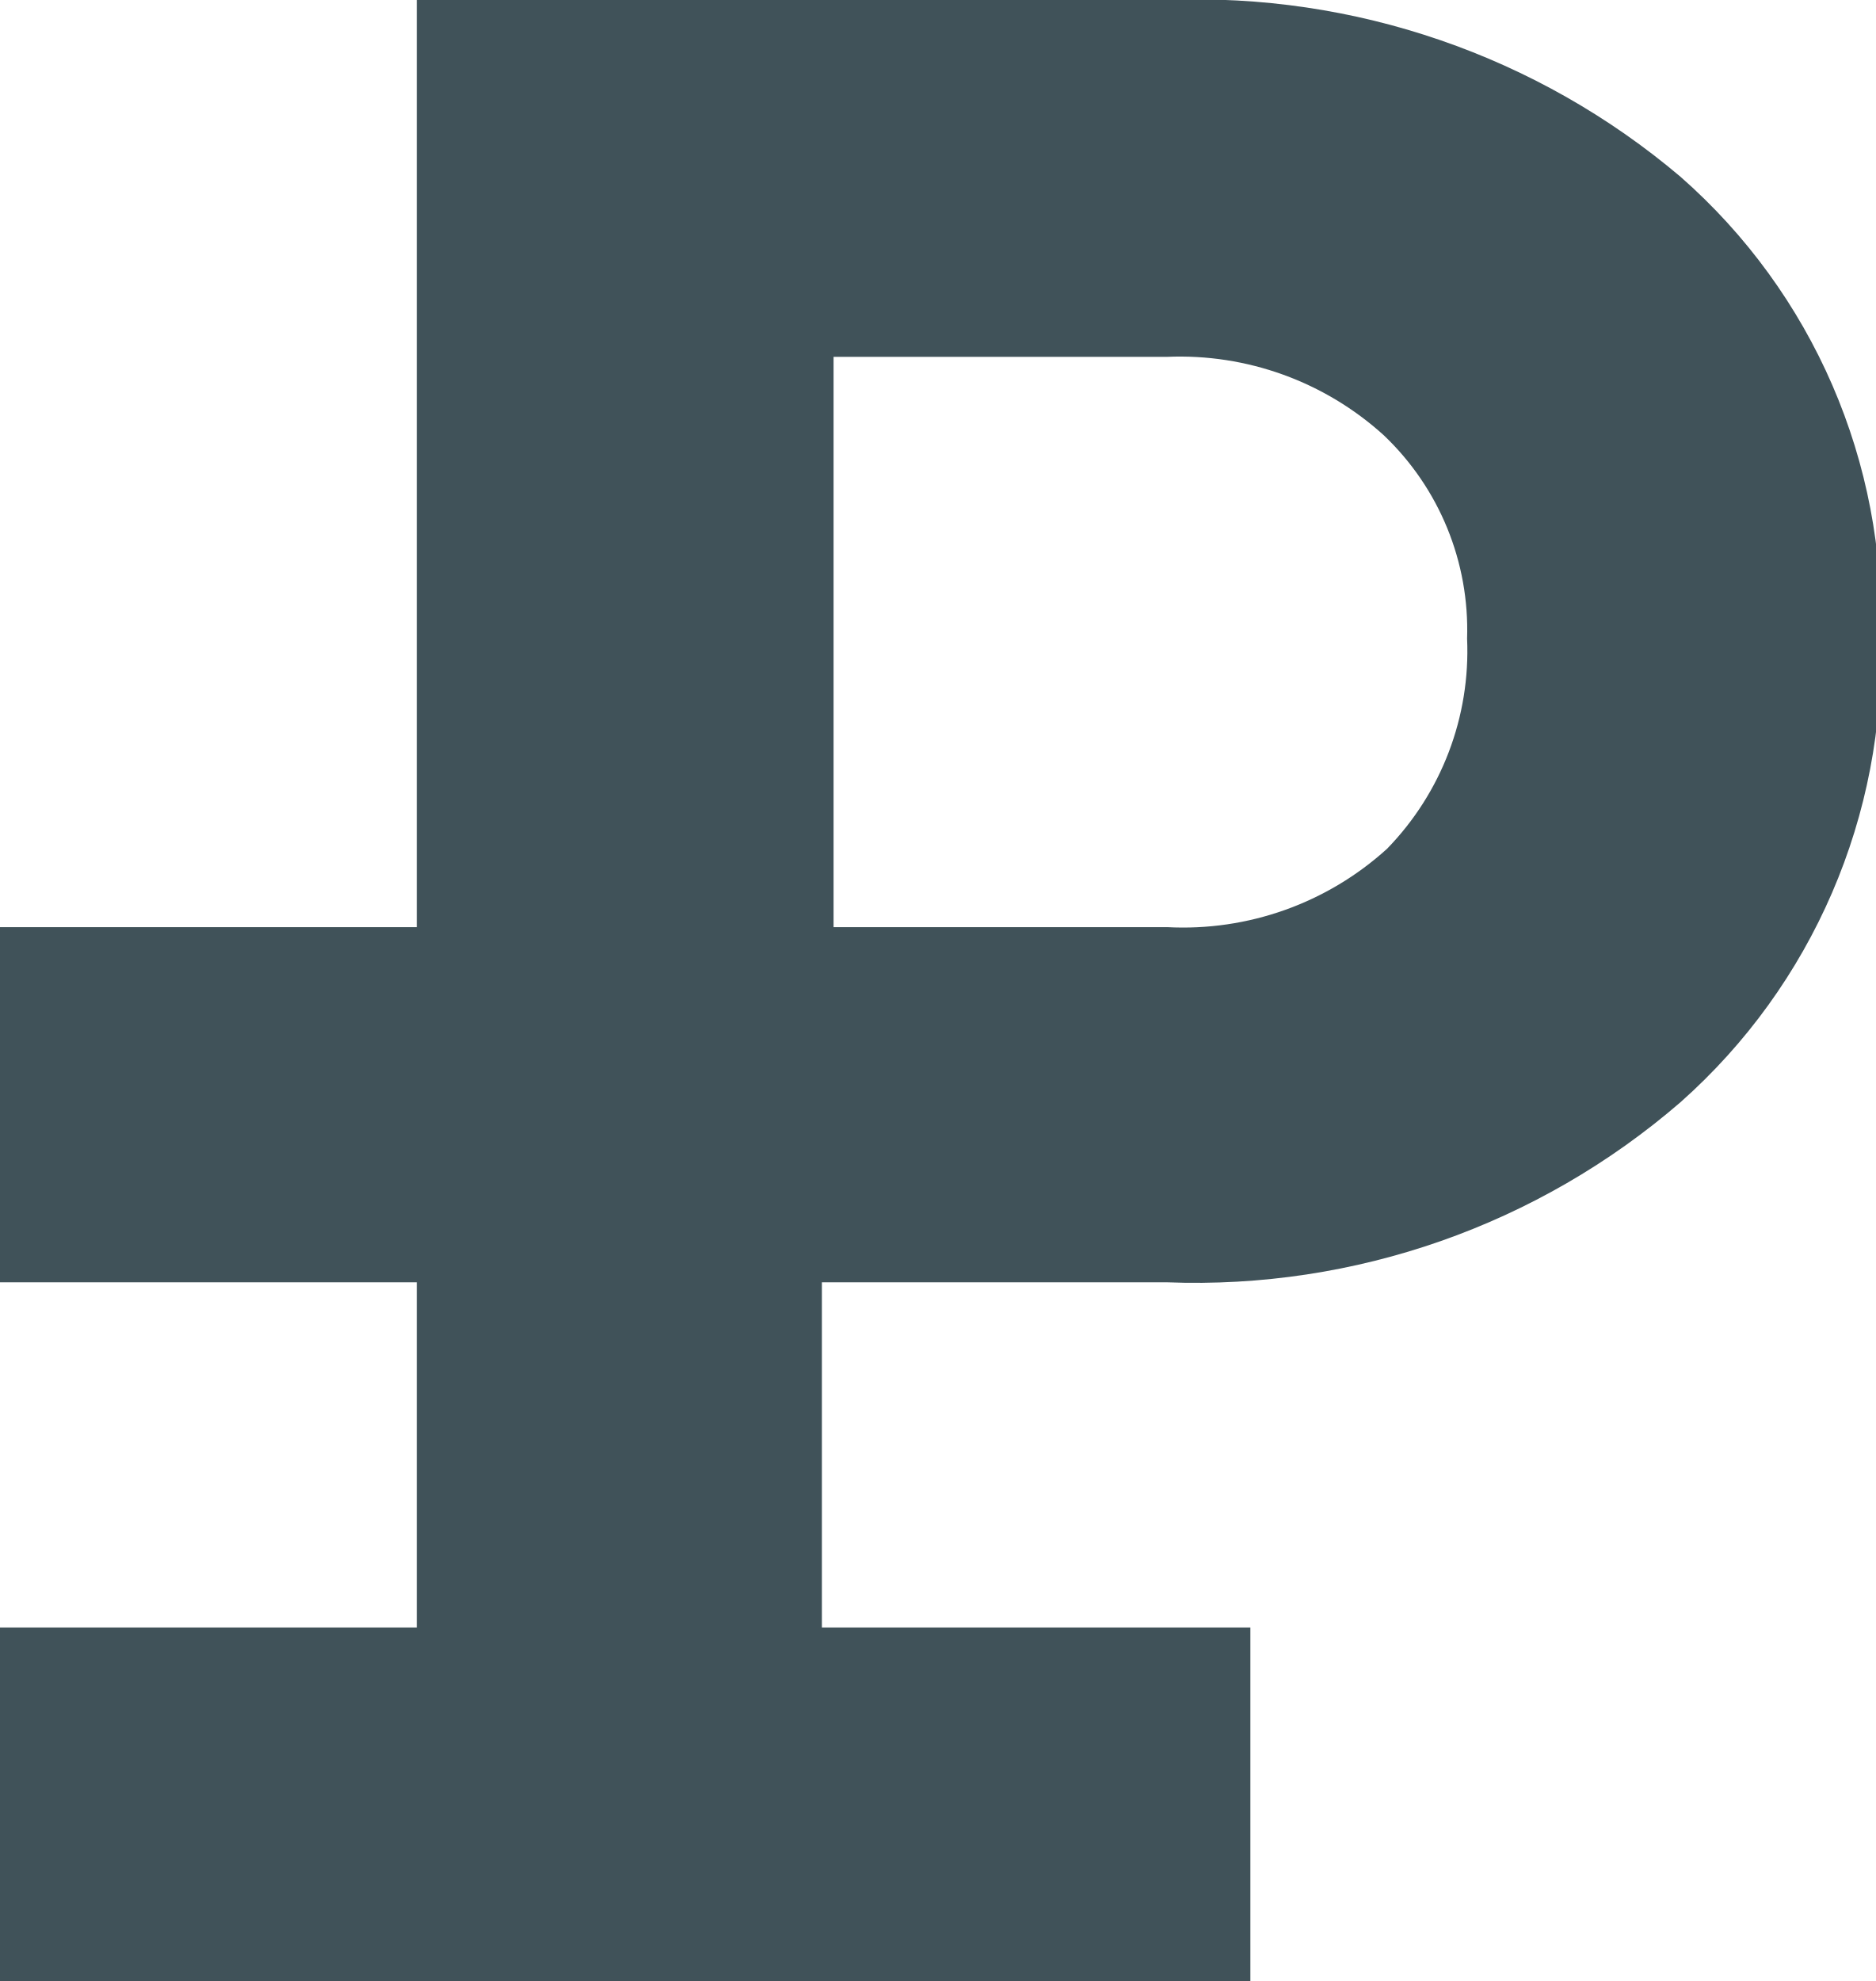
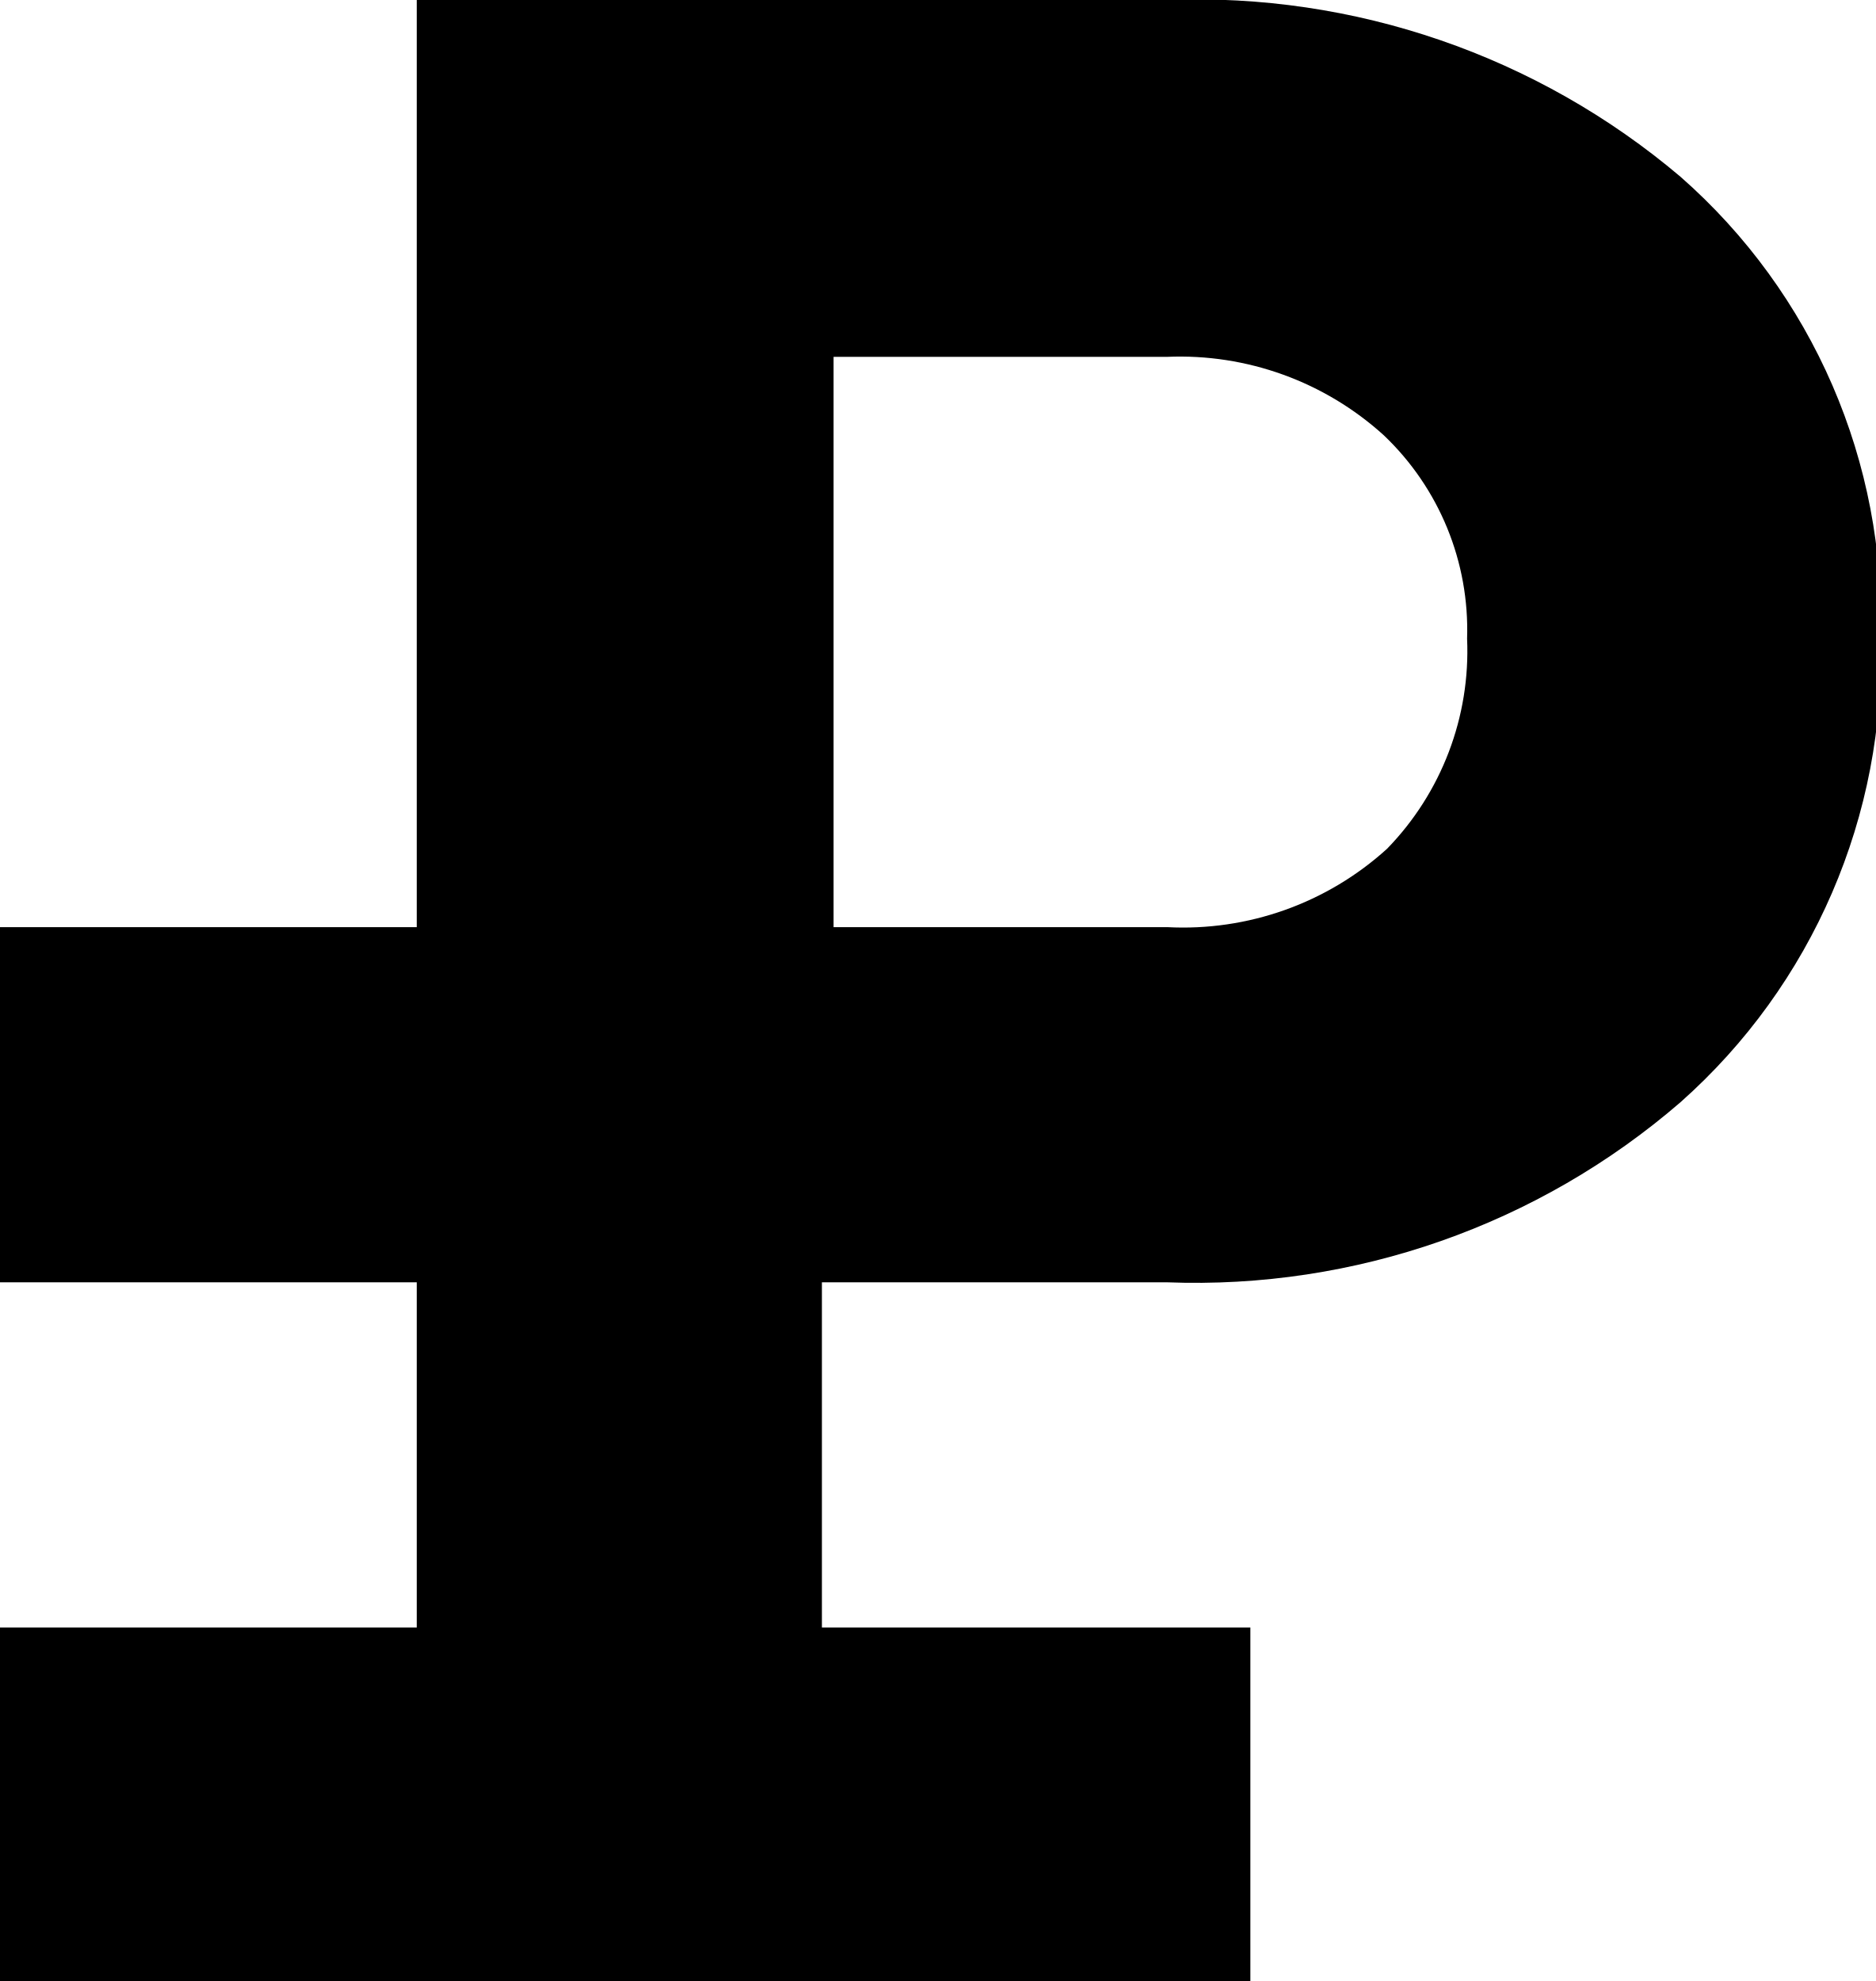
- <svg xmlns="http://www.w3.org/2000/svg" id="Layer_1" data-name="Layer 1" viewBox="0 0 11.25 11.88">
-   <defs>
-     <style>.cls-1{fill:#405259;}</style>
-   </defs>
-   <path class="cls-1" d="M7,7.69a4.45,4.45,0,0,0,3.08-1.08,3.57,3.57,0,0,0,1.2-2.78,3.53,3.53,0,0,0-1.2-2.77A4.49,4.49,0,0,0,7,0H2.5V5.56H0V7.69H2.5V9.76H0v2.12H7.5V9.76H4.93V7.69Zm-2-5.55H7a1.82,1.82,0,0,1,1.3.47,1.61,1.61,0,0,1,.5,1.22,1.7,1.7,0,0,1-.48,1.26A1.82,1.82,0,0,1,7,5.56h-2Z" />
+ <svg xmlns="http://www.w3.org/2000/svg" viewBox="0 0 11.25 11.88">
+   <path d="M7,7.69a4.45,4.45,0,0,0,3.08-1.08,3.57,3.57,0,0,0,1.2-2.78,3.53,3.53,0,0,0-1.2-2.77A4.49,4.49,0,0,0,7,0H2.5V5.56H0V7.69H2.5V9.76H0v2.12H7.5V9.76H4.93V7.69Zm-2-5.55H7a1.82,1.82,0,0,1,1.3.47,1.61,1.61,0,0,1,.5,1.22,1.7,1.7,0,0,1-.48,1.26A1.82,1.82,0,0,1,7,5.56h-2Z" />
</svg>
